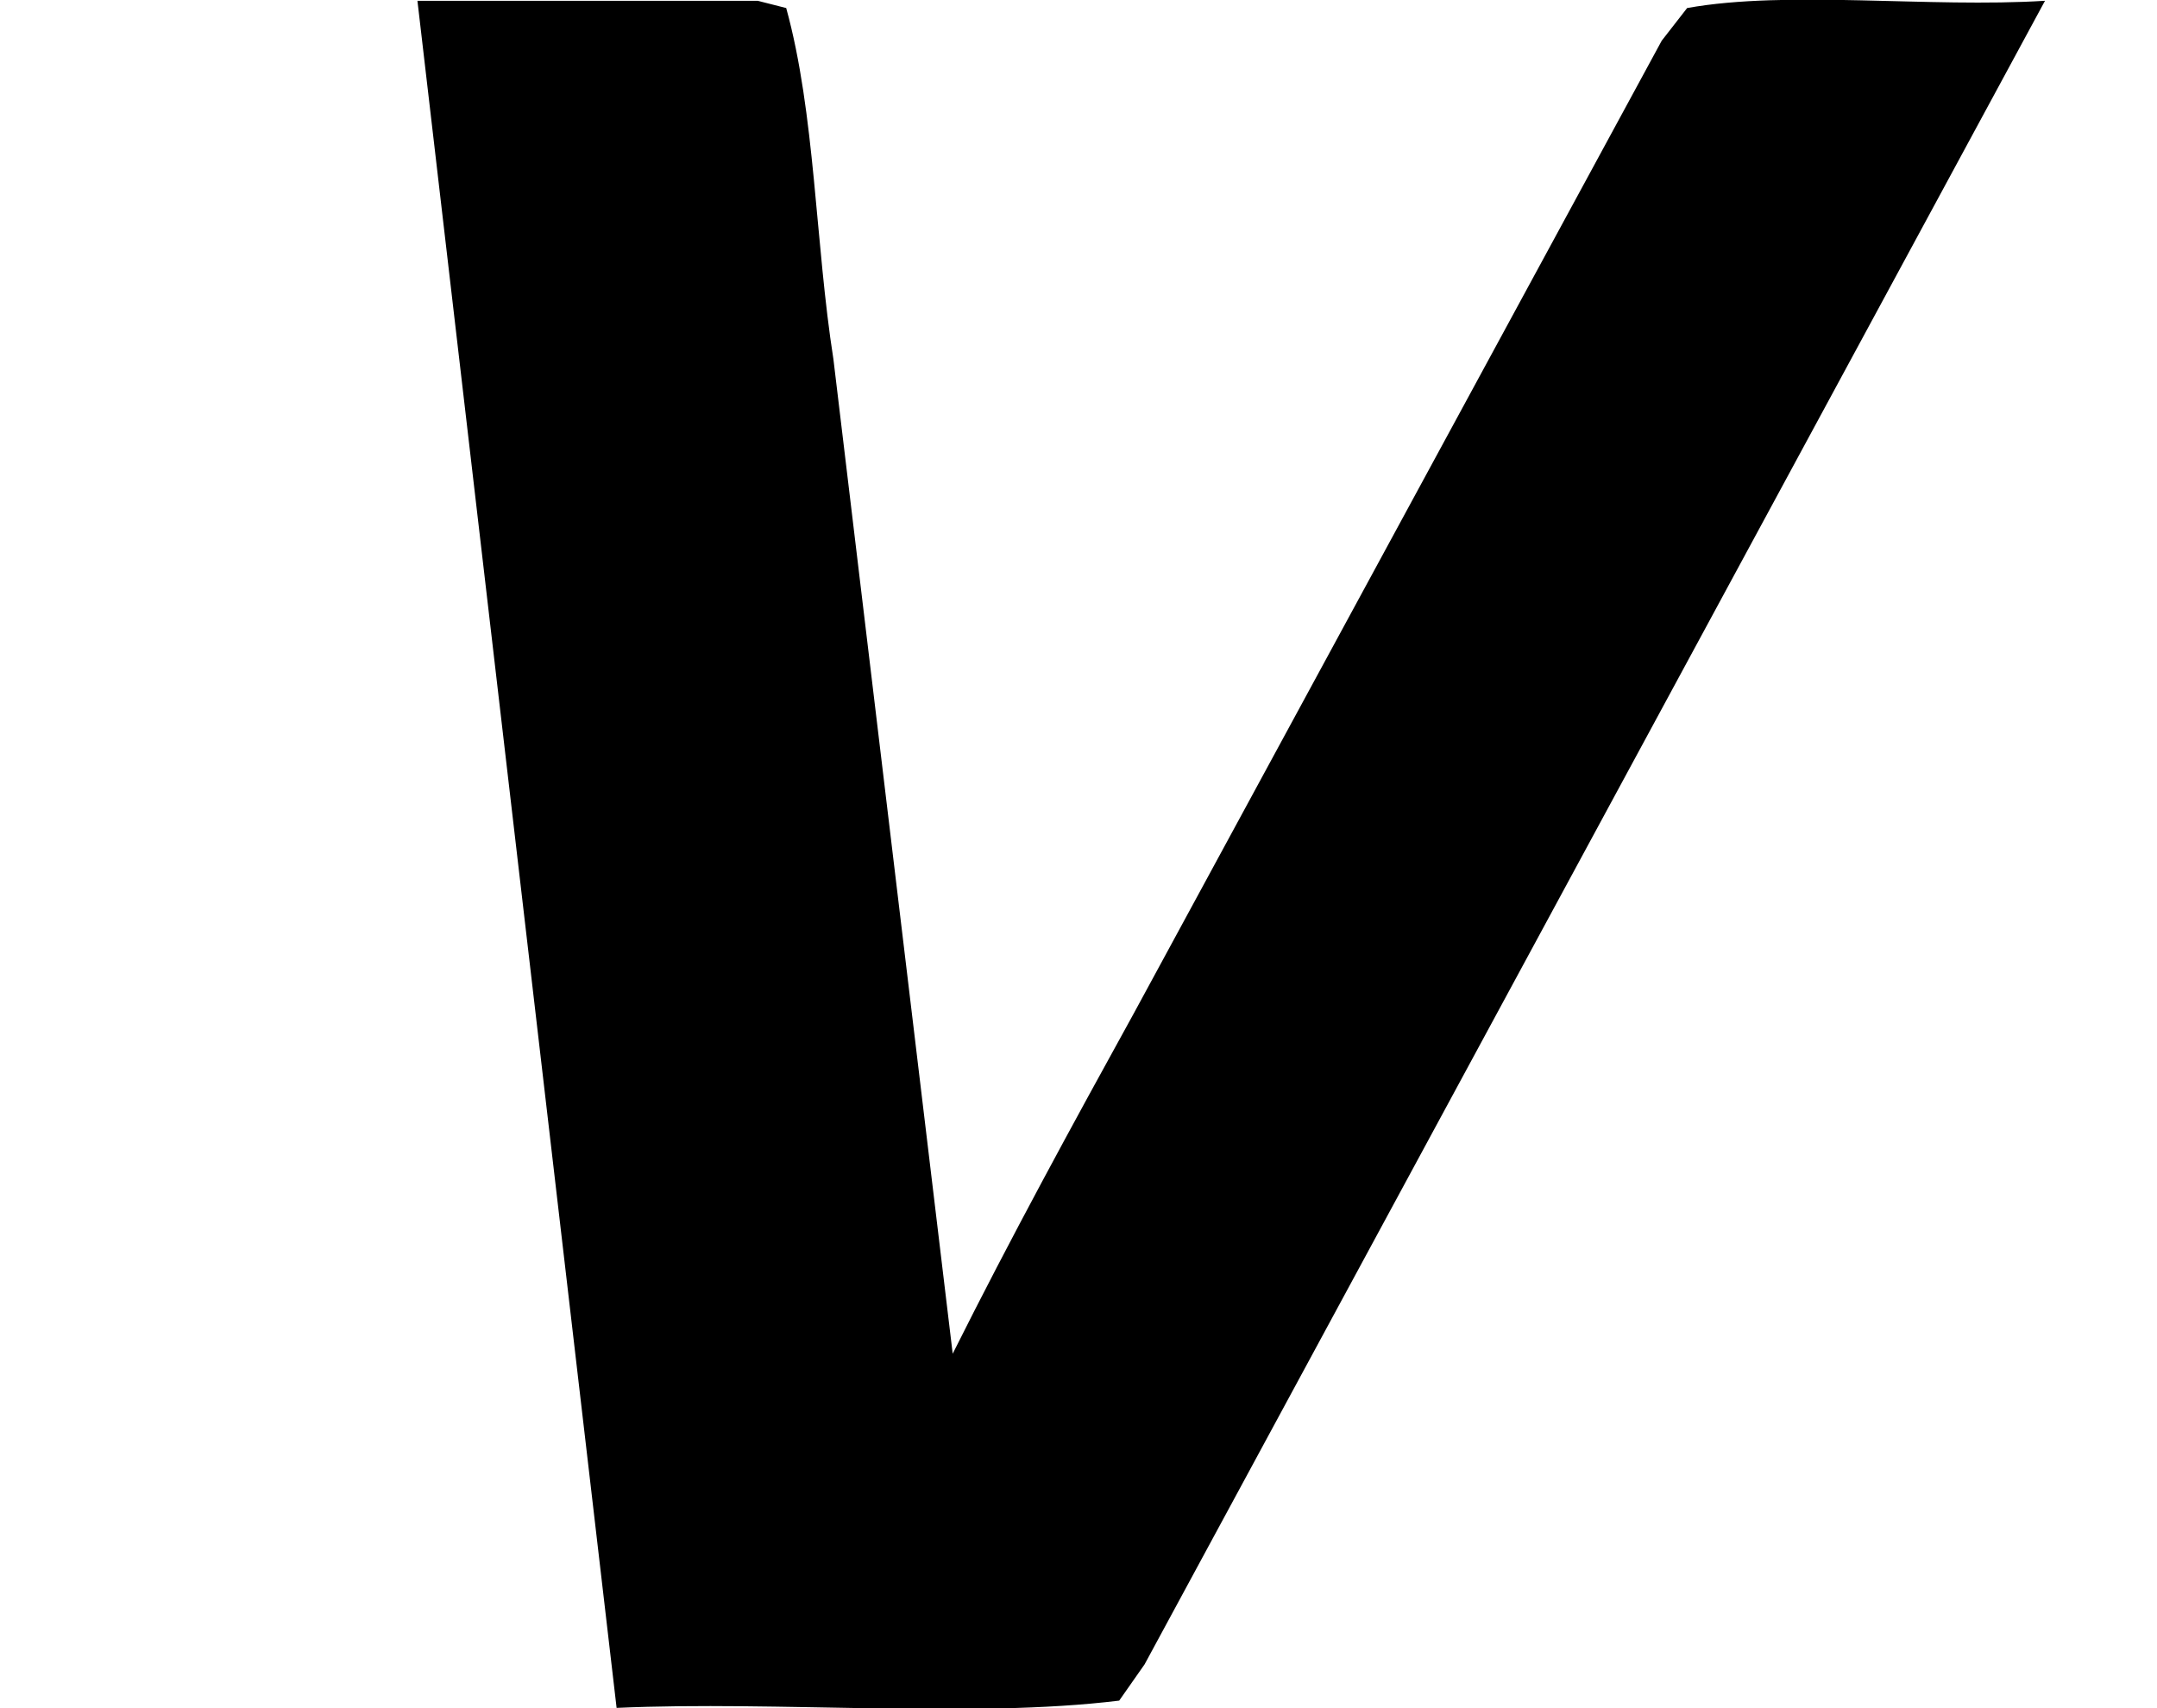
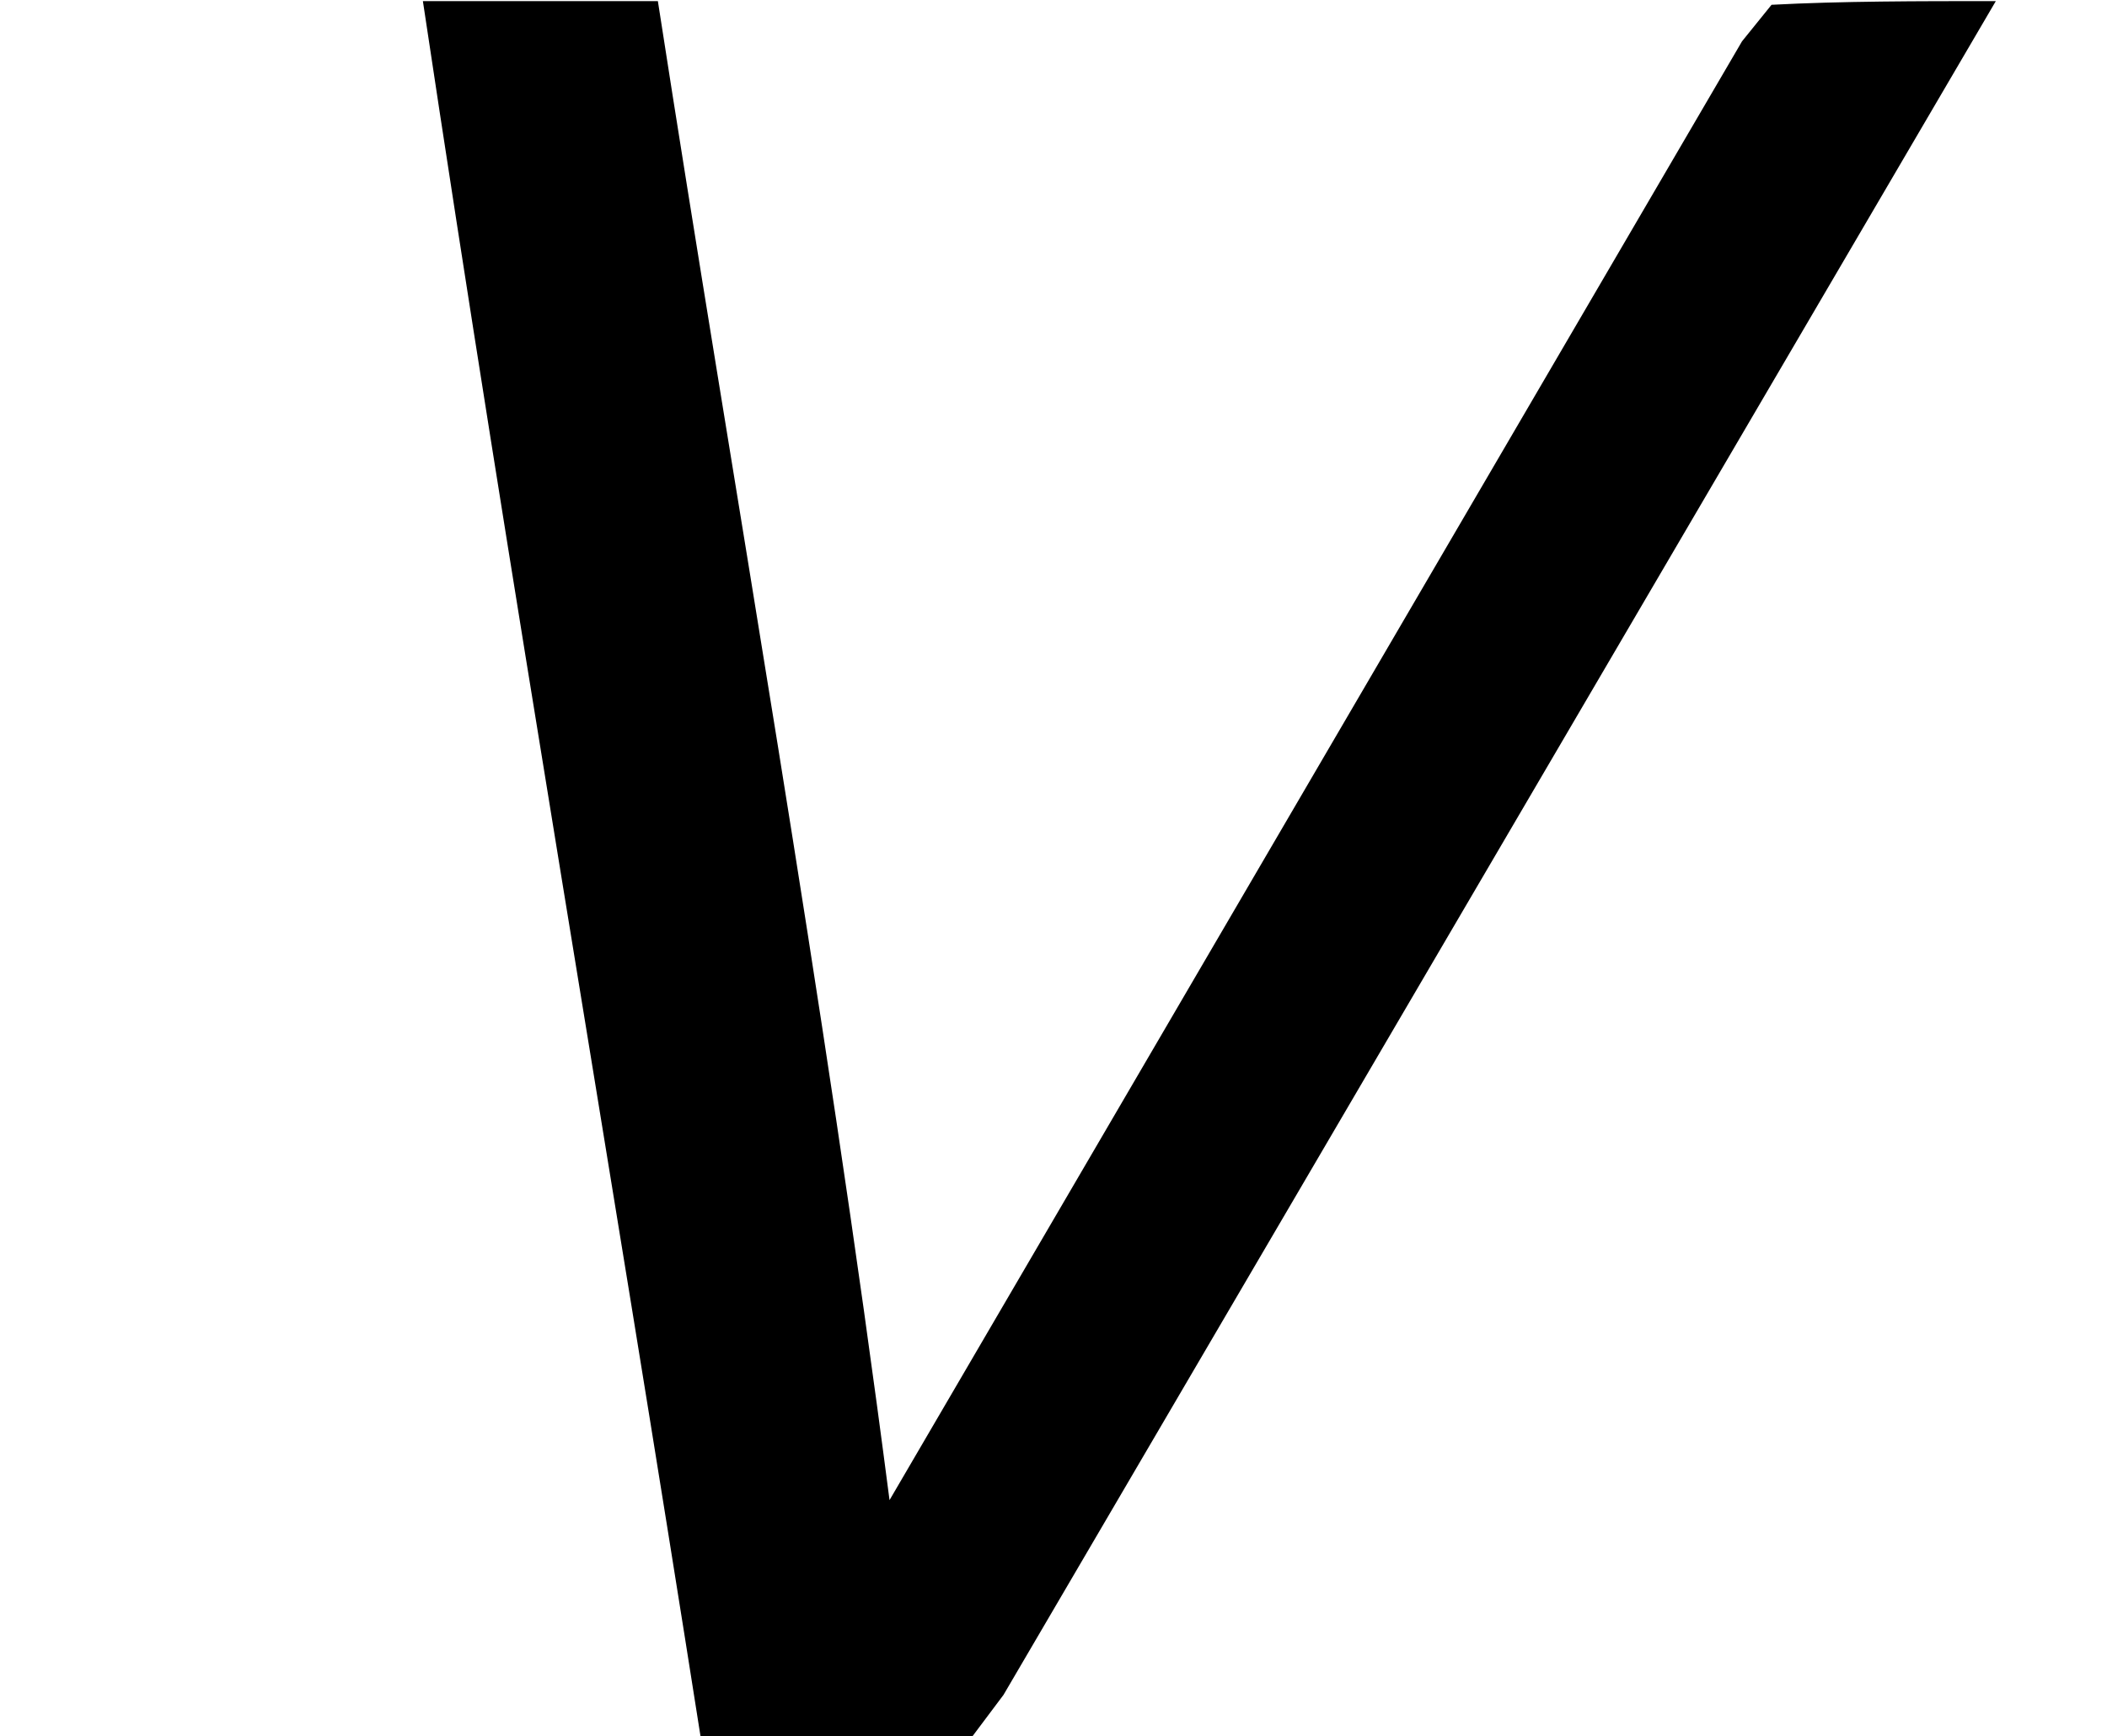
- <svg xmlns="http://www.w3.org/2000/svg" xmlns:xlink="http://www.w3.org/1999/xlink" style="width:0.596em;height:0.472em;vertical-align:-0.000em" fill="currentColor" aria-hidden="true" version="1.1" viewBox="-72 -72 5.933 4.705">
+ <svg xmlns="http://www.w3.org/2000/svg" xmlns:xlink="http://www.w3.org/1999/xlink" style="width:0.573em;height:0.472em;vertical-align:-0.000em" fill="currentColor" aria-hidden="true" version="1.1" viewBox="-72 -72 5.711 4.705">
  <defs>
-     <path id="g2-118" d="M.802-3.292L1.186 0C1.499-.014 1.869 .021 2.155-.014L2.204-.084L3.94-3.292C3.717-3.278 3.445-3.313 3.25-3.278L3.201-3.215L2.183-1.339C2.064-1.123 1.946-.907 1.834-.683L1.604-2.601C1.569-2.824 1.569-3.075 1.513-3.278L1.458-3.292H.802Z" />
-     <use id="g3-118" xlink:href="#g2-118" transform="scale(1.428571)" />
+     <path id="g3-118" d="M1.146-4.702C1.385-3.108 1.654-1.554 1.903 .03C2.152 .03 2.411 .04 2.63 .01L2.72-.11L5.41-4.702C5.2-4.702 4.991-4.702 4.802-4.692L4.722-4.593L2.411-.638C2.232-2.022 1.993-3.347 1.783-4.702H1.146Z" />
  </defs>
  <g id="page15">
    <use x="-72" y="-67.295" xlink:href="#g3-118" />
  </g>
</svg>
